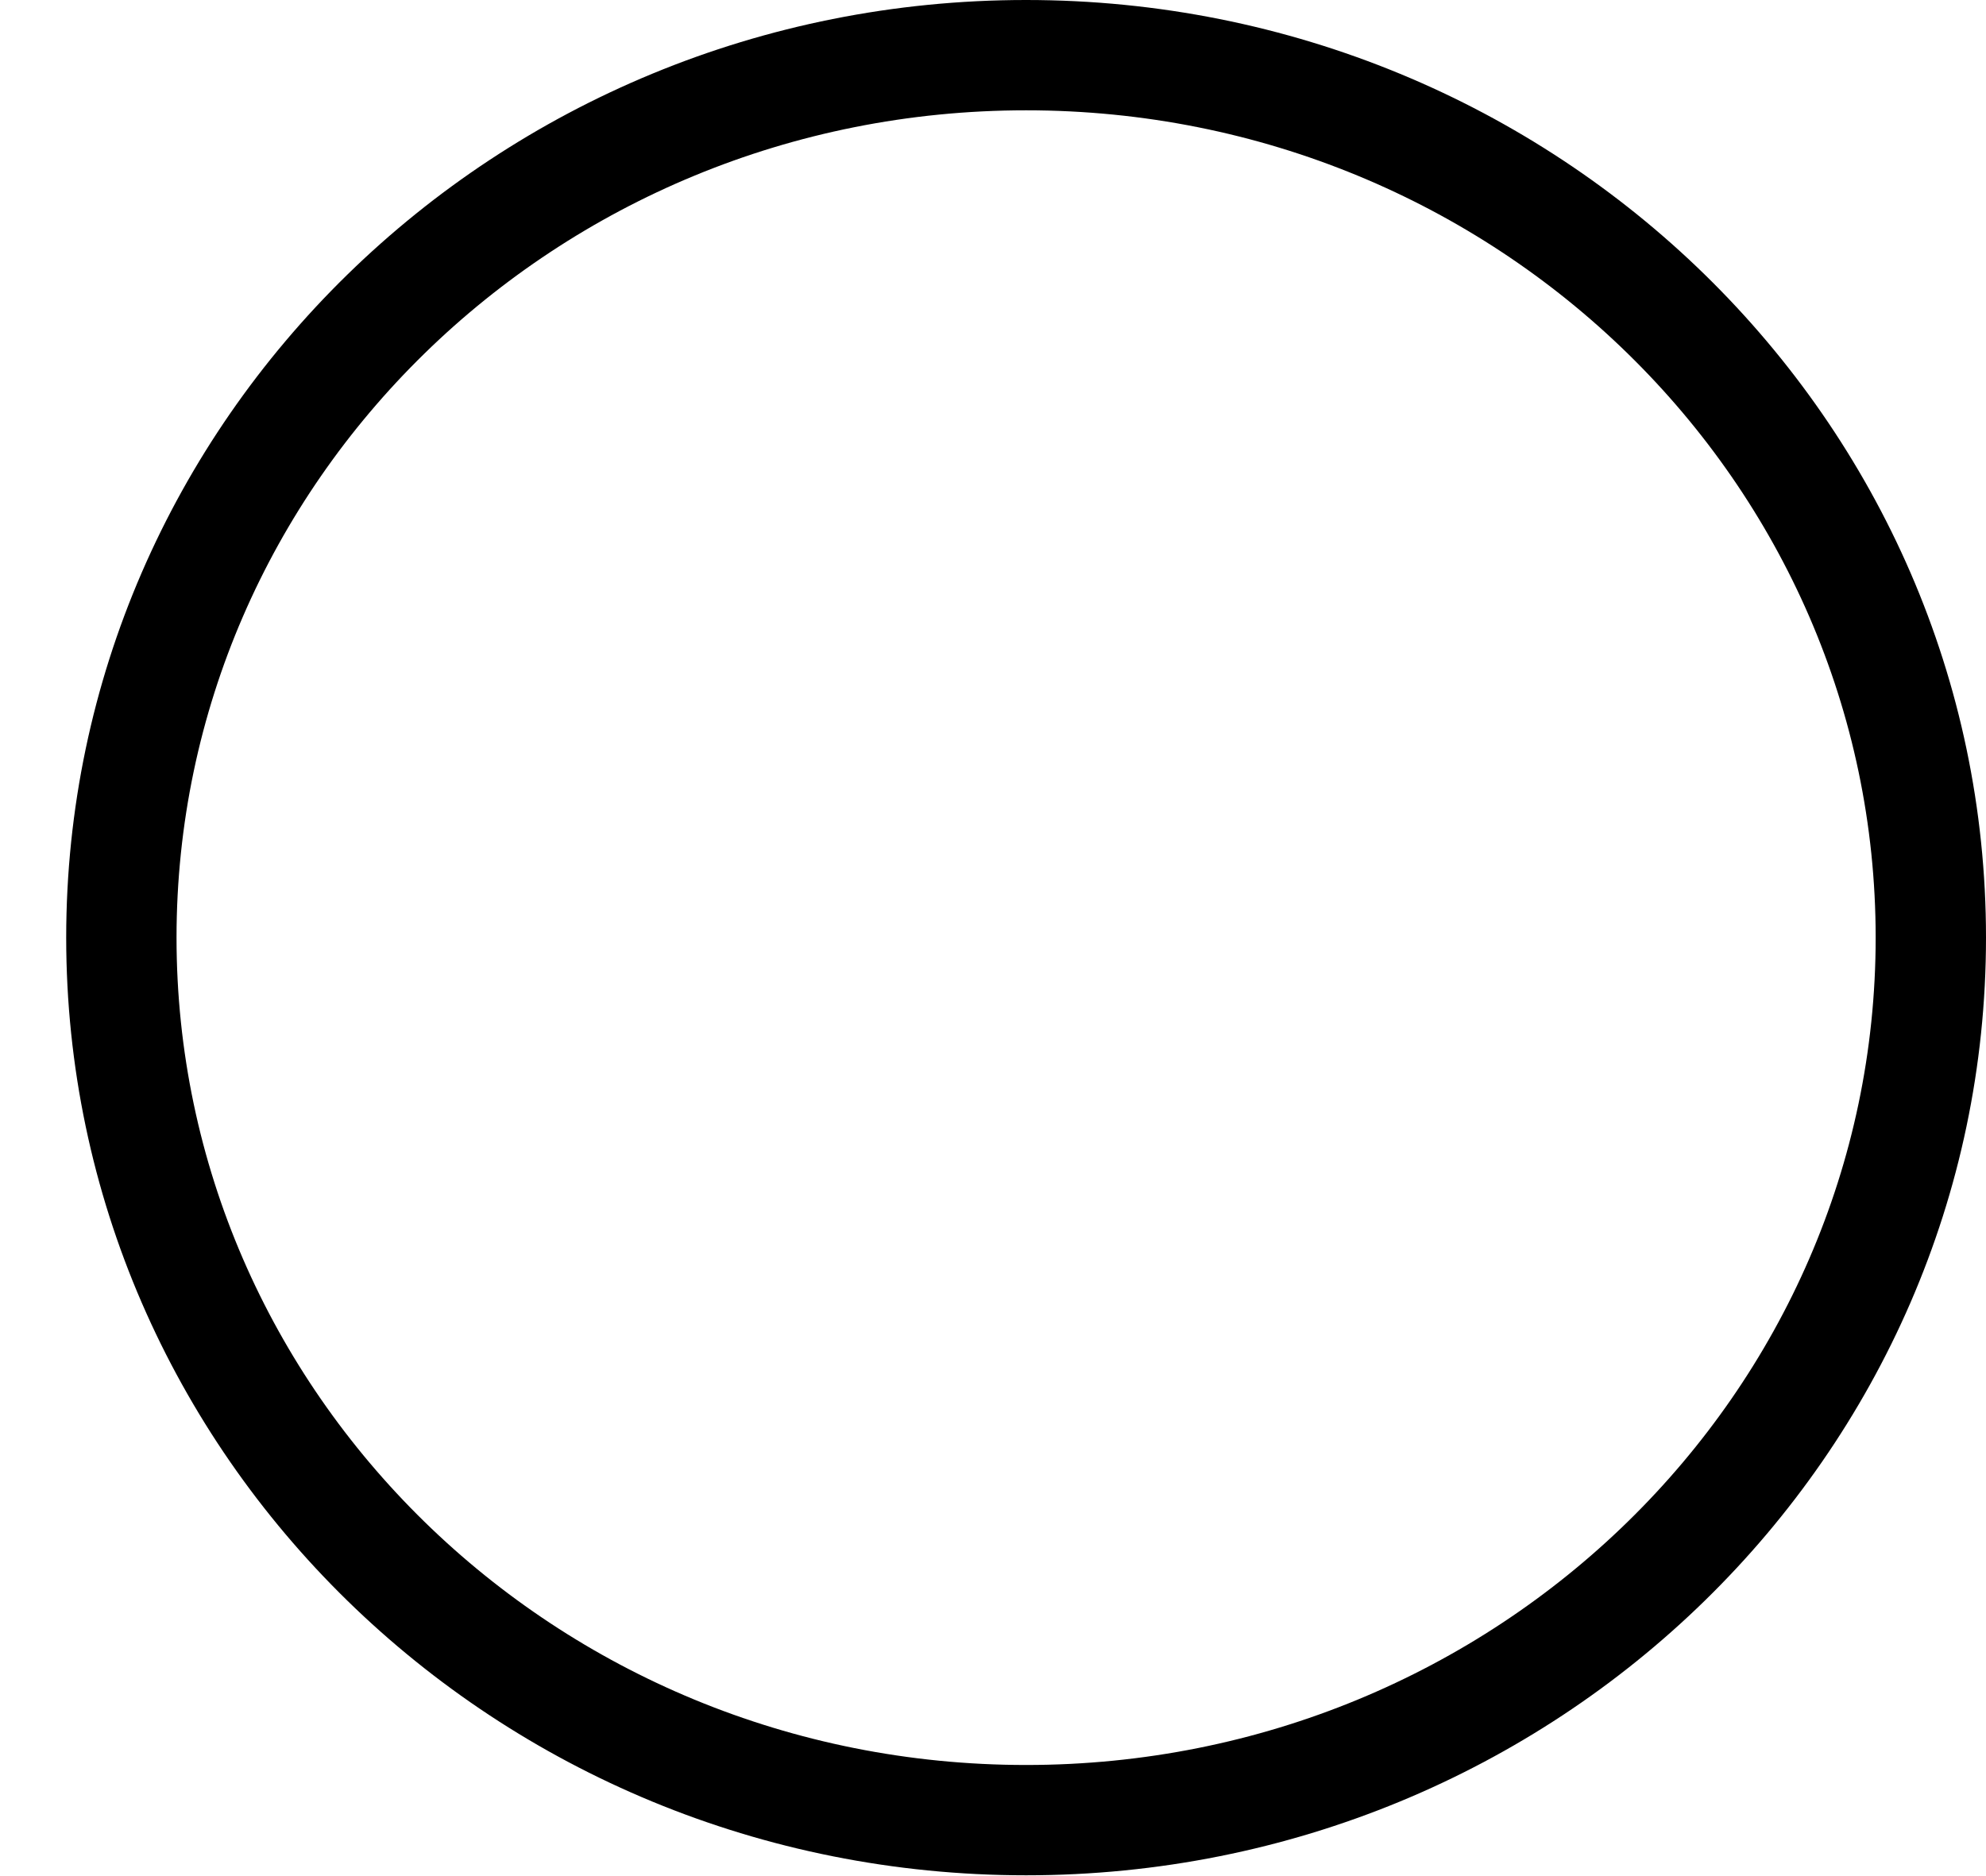
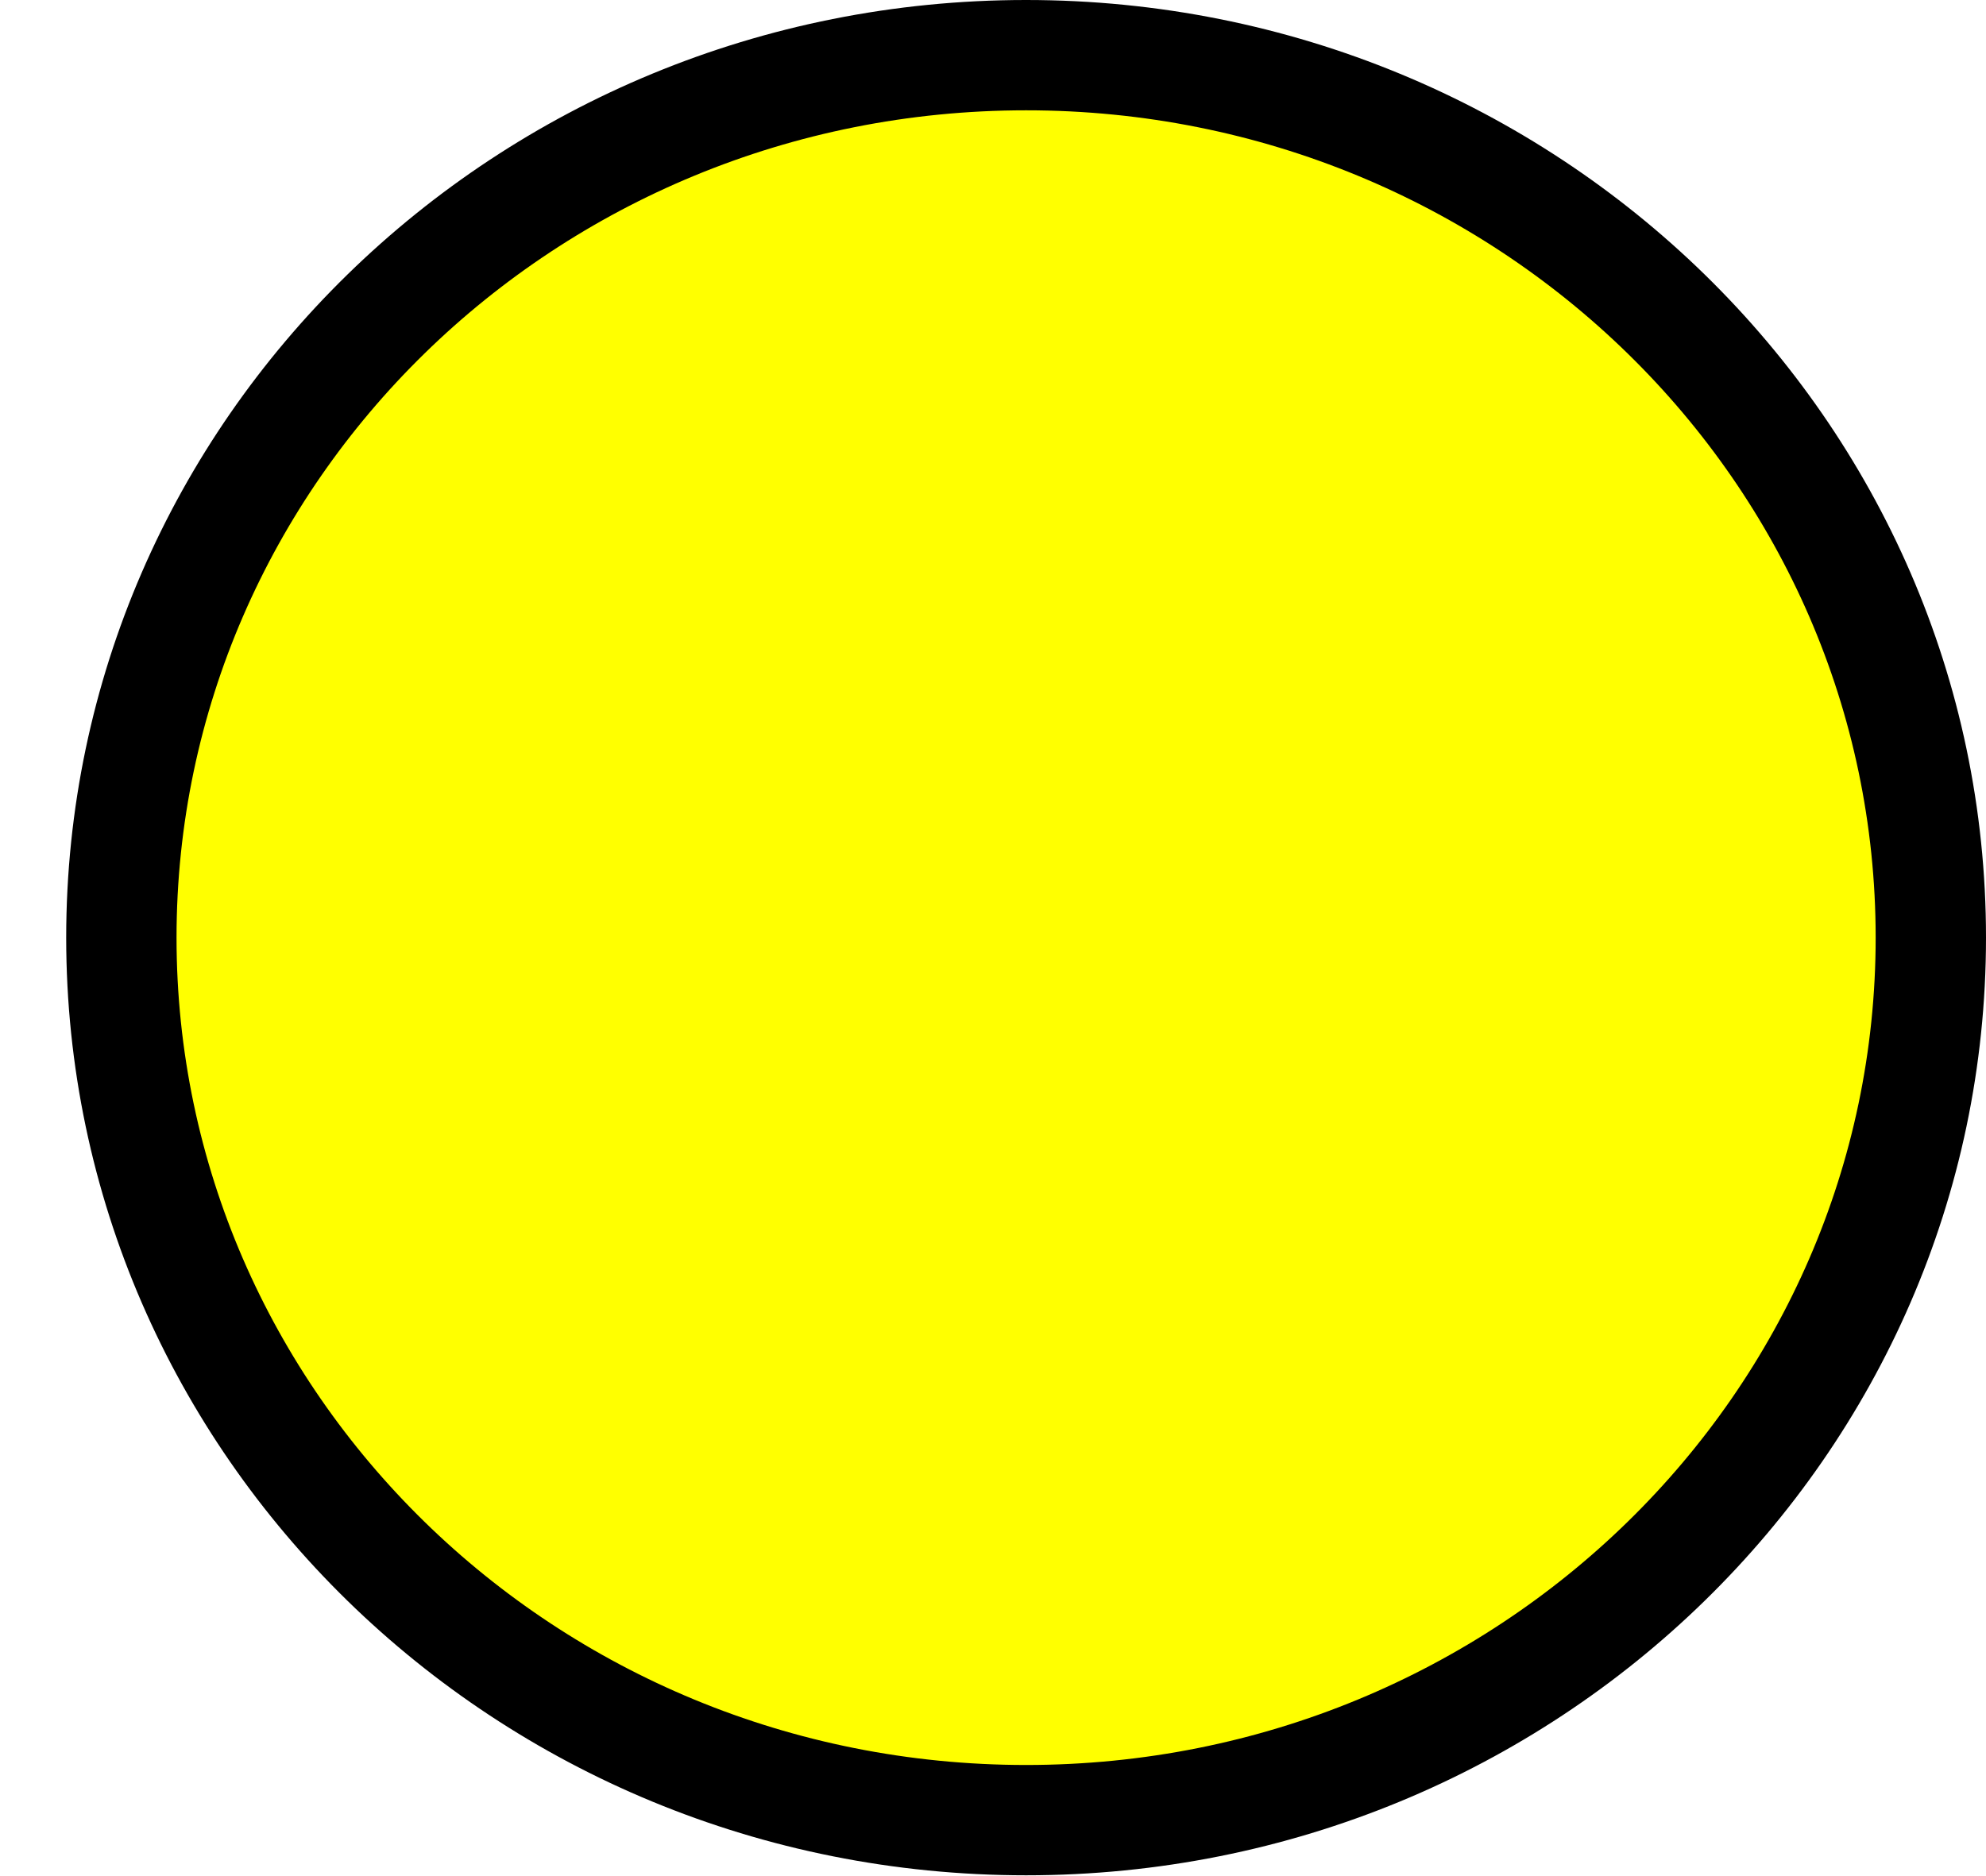
- <svg xmlns="http://www.w3.org/2000/svg" width="18" height="17" viewBox="0 0 18 17" fill="none">
+ <svg xmlns="http://www.w3.org/2000/svg" width="18" height="17" viewBox="0 0 18 17" fill="#FFFF00">
  <path d="M17.5 8.5C17.5 12.907 13.839 16.5 9.3 16.5C4.76 16.5 1.1 12.907 1.1 8.5C1.1 4.093 4.76 0.5 9.3 0.5C13.839 0.5 17.5 4.093 17.5 8.5Z" stroke="black" />
</svg>
